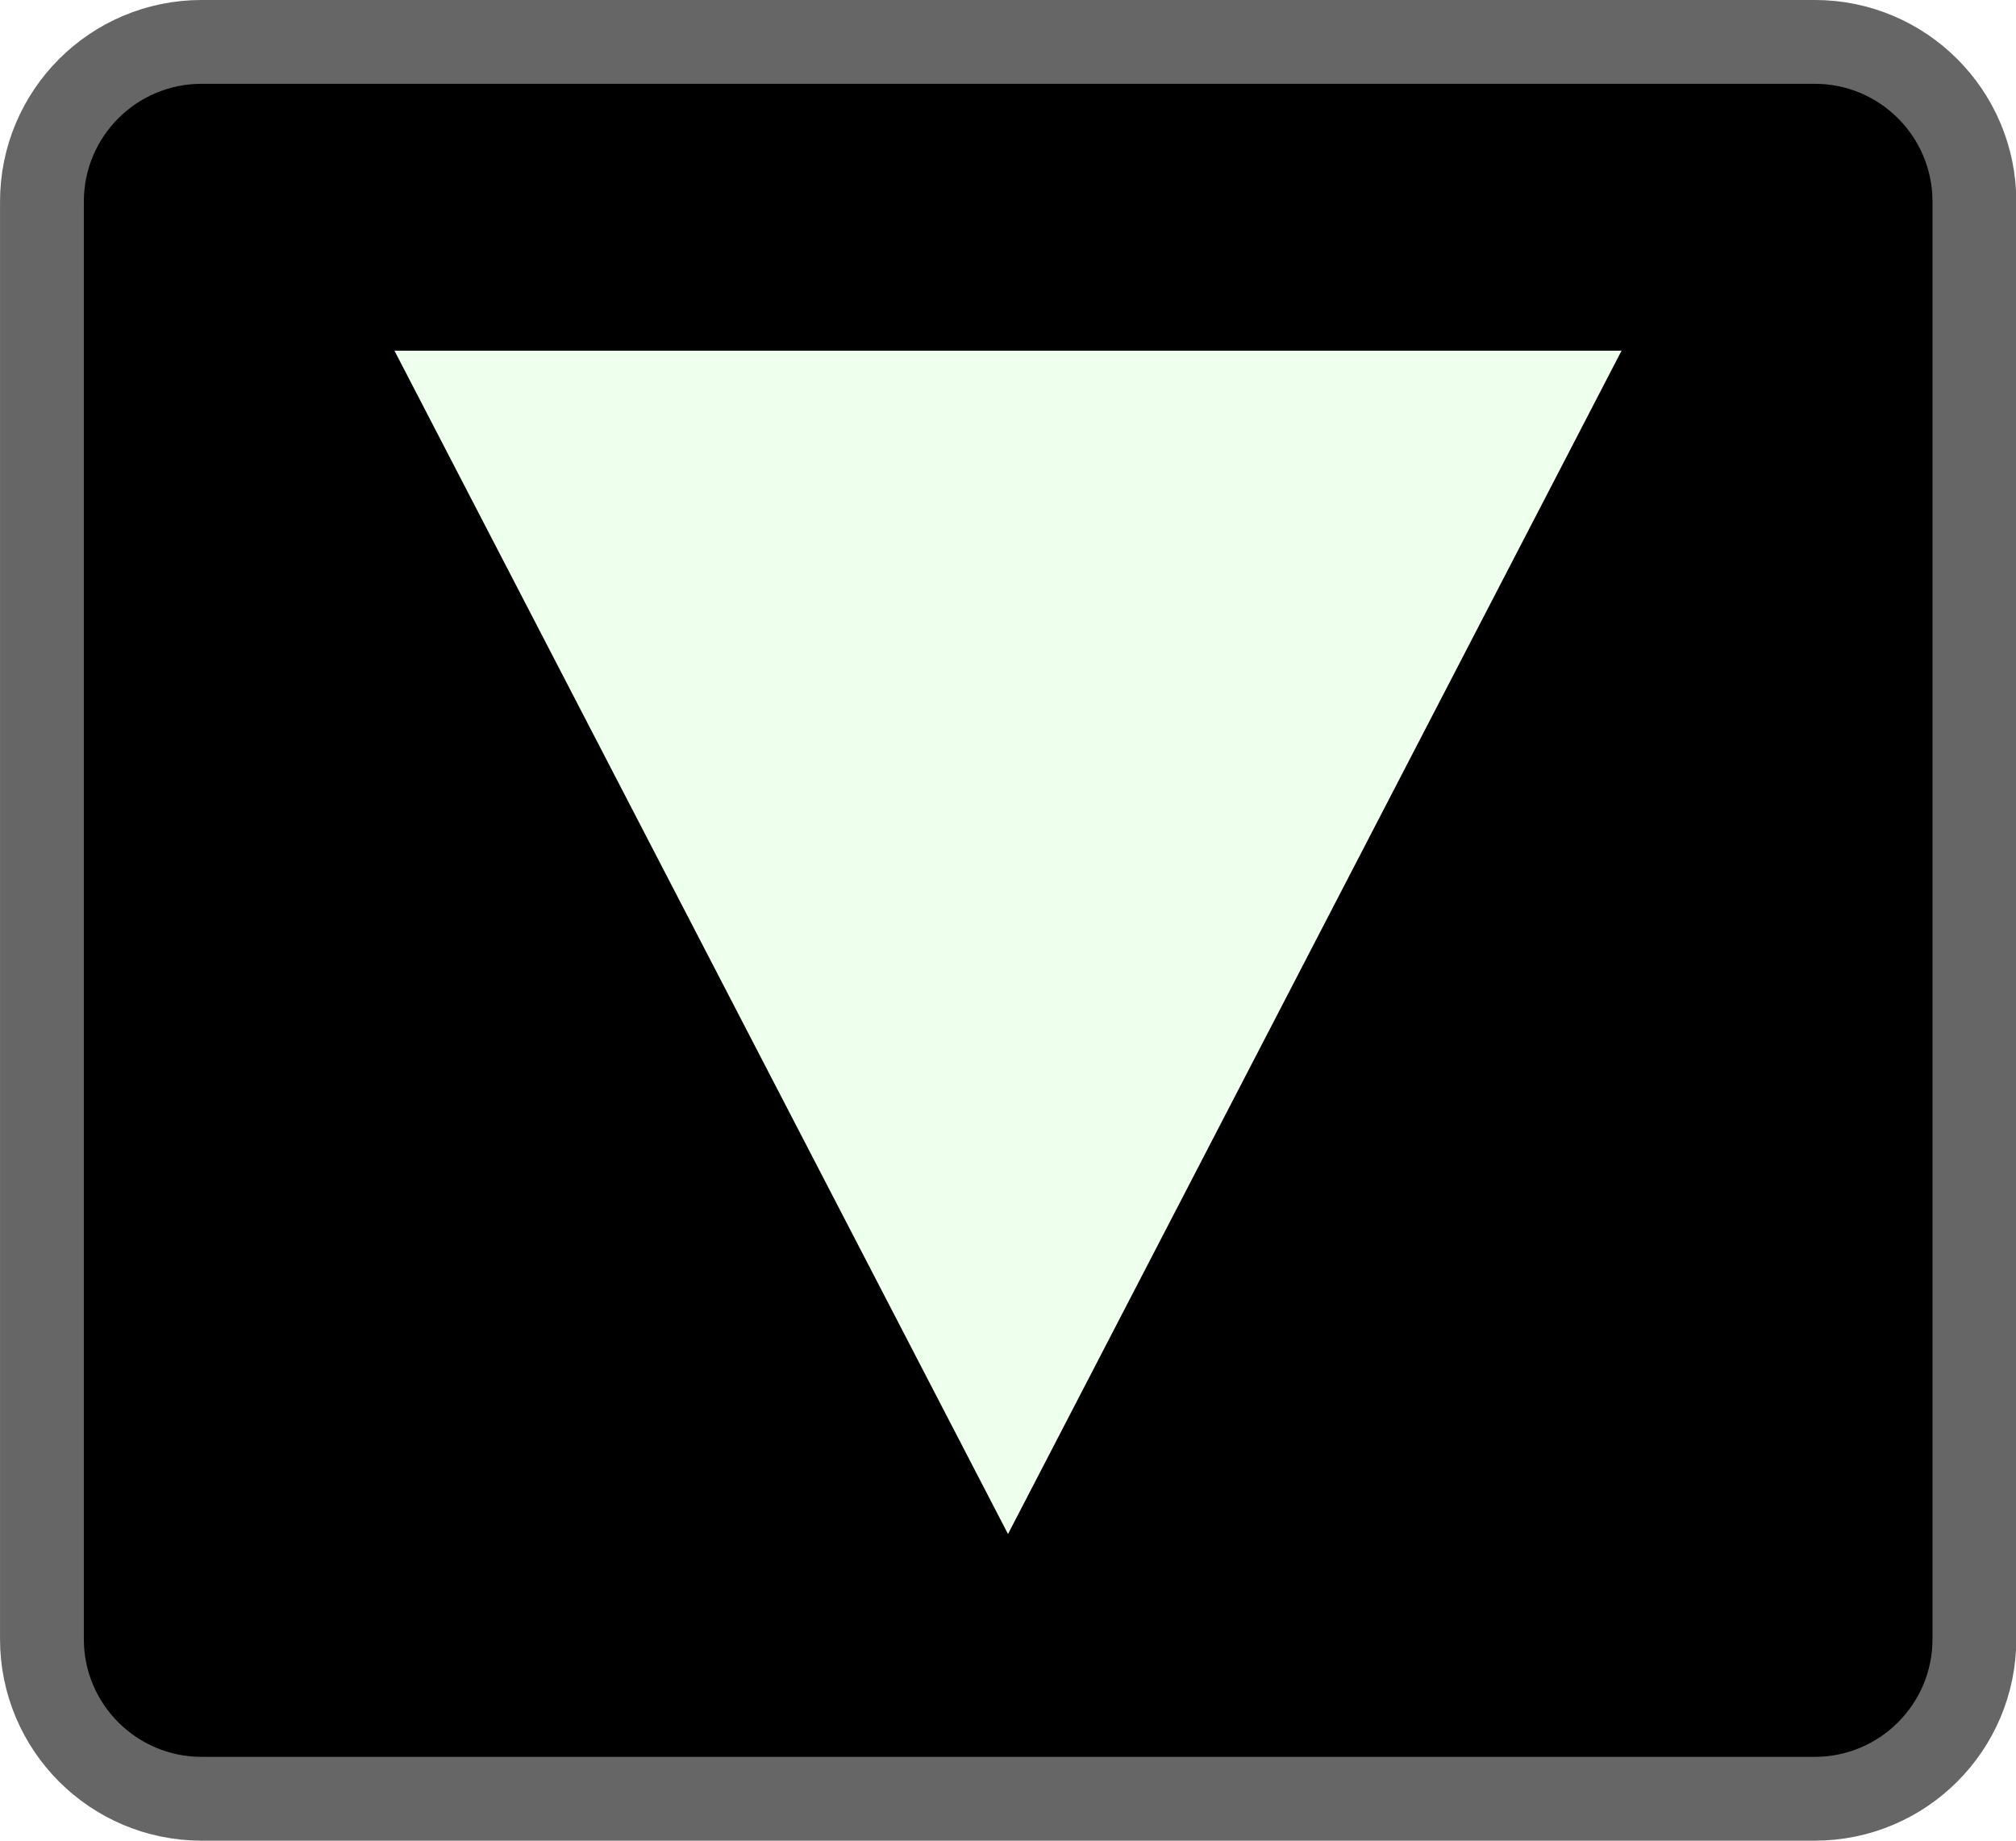
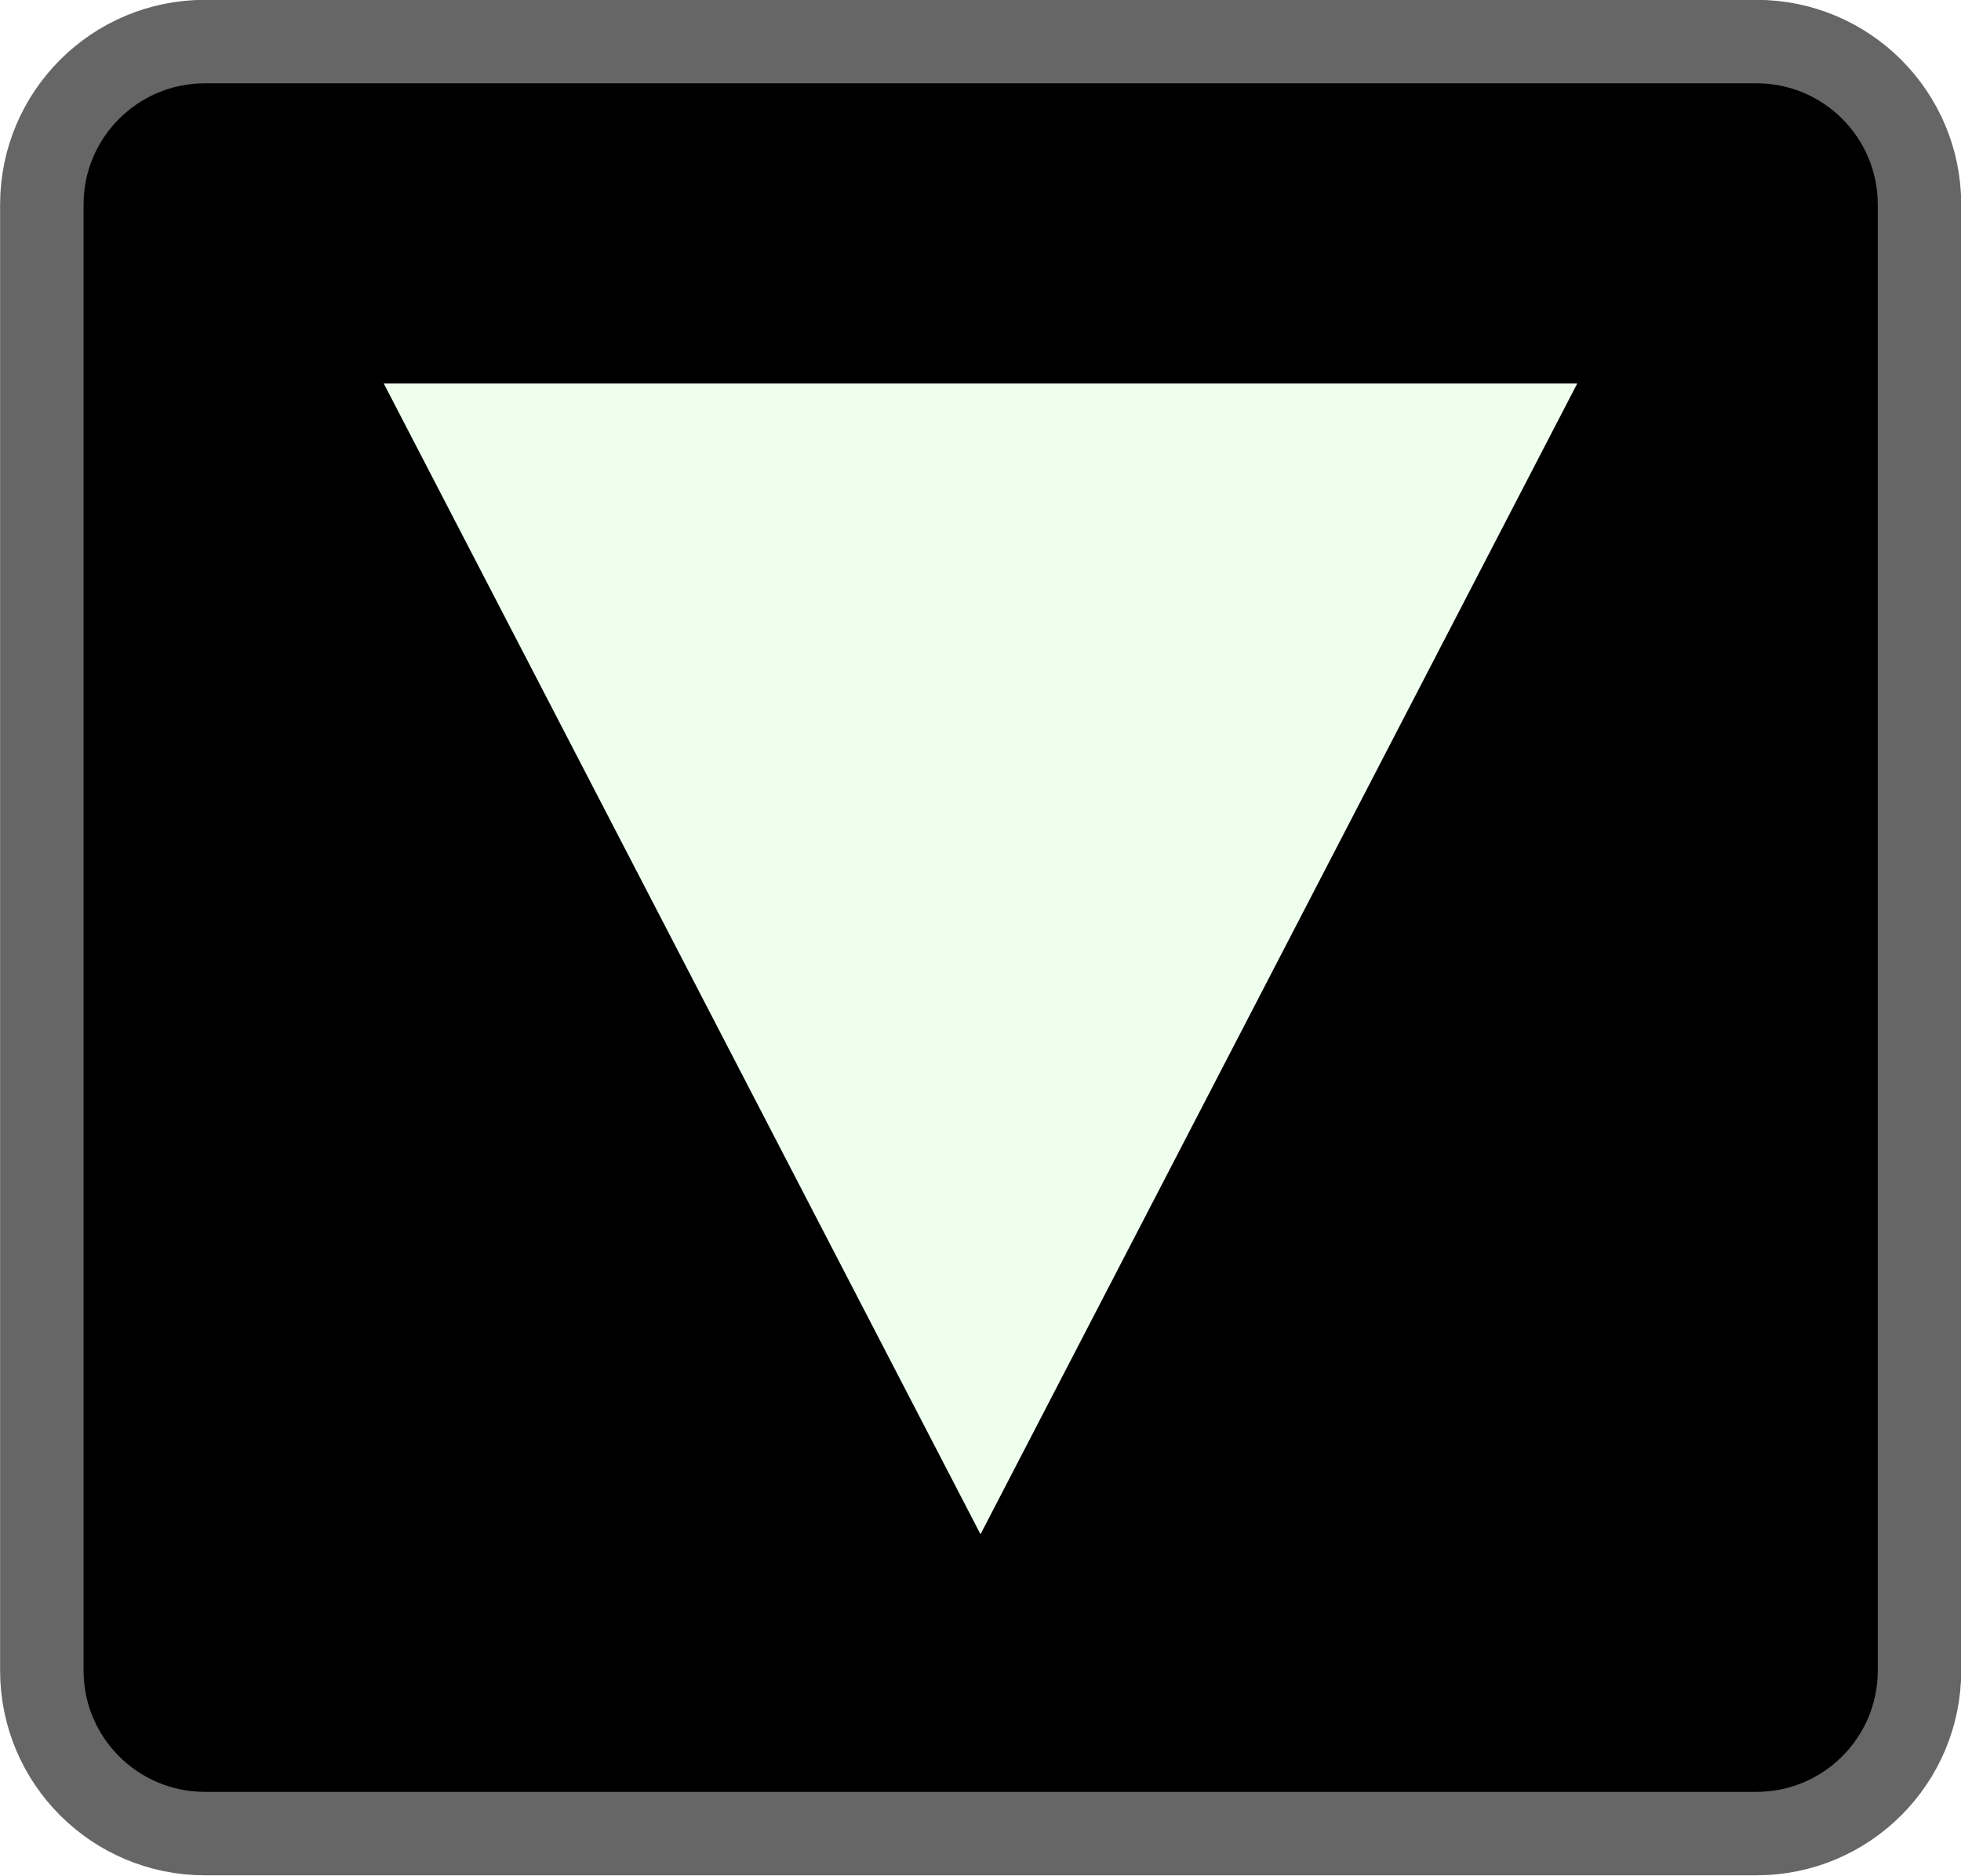
- <svg xmlns="http://www.w3.org/2000/svg" width="23" height="21" viewBox="0 0 6.085 5.556" version="1.1" id="svg56722">
+ <svg xmlns="http://www.w3.org/2000/svg" width="23" height="22" viewBox="0 0 6.085 5.821" version="1.1" id="svg56722">
  <defs id="defs56716" />
-   <g id="layer1" transform="translate(-35.42378,-63.24425)">
+   <g id="layer1" transform="translate(-35.42378,-62.97967)">
    <g id="g832" transform="translate(0.1322915,-0.1322987)">
-       <rect style="display:inline;opacity:1;fill:#000000;fill-opacity:1;stroke:#666666;stroke-width:0.253;stroke-opacity:1" id="rect942-6" width="5.833" height="5.303" x="35.418" y="-68.806" ry="0.482" transform="scale(1,-1)" />
-       <path style="display:inline;opacity:1;fill:#eeffee;fill-opacity:1;stroke:none;stroke-width:0.371;stroke-opacity:1" d="m 38.334,68.007 1.852,-3.572 h -2e-6 -3.704 -2e-6 z" id="rect948-0" />
+       <rect style="display:inline;opacity:1;fill:#000000;fill-opacity:1;stroke:#666666;stroke-width:0.259;stroke-opacity:1" id="rect942-6" width="5.827" height="5.562" x="35.421" y="-68.803" ry="0.506" transform="scale(1,-1)" />
+       <path style="display:inline;opacity:1;fill:#eeffee;fill-opacity:1;stroke:none;stroke-width:0.371;stroke-opacity:1" d="m 38.334,67.874 1.852,-3.572 h -2e-6 -3.704 -2e-6 z" id="rect948-0" />
    </g>
  </g>
</svg>
